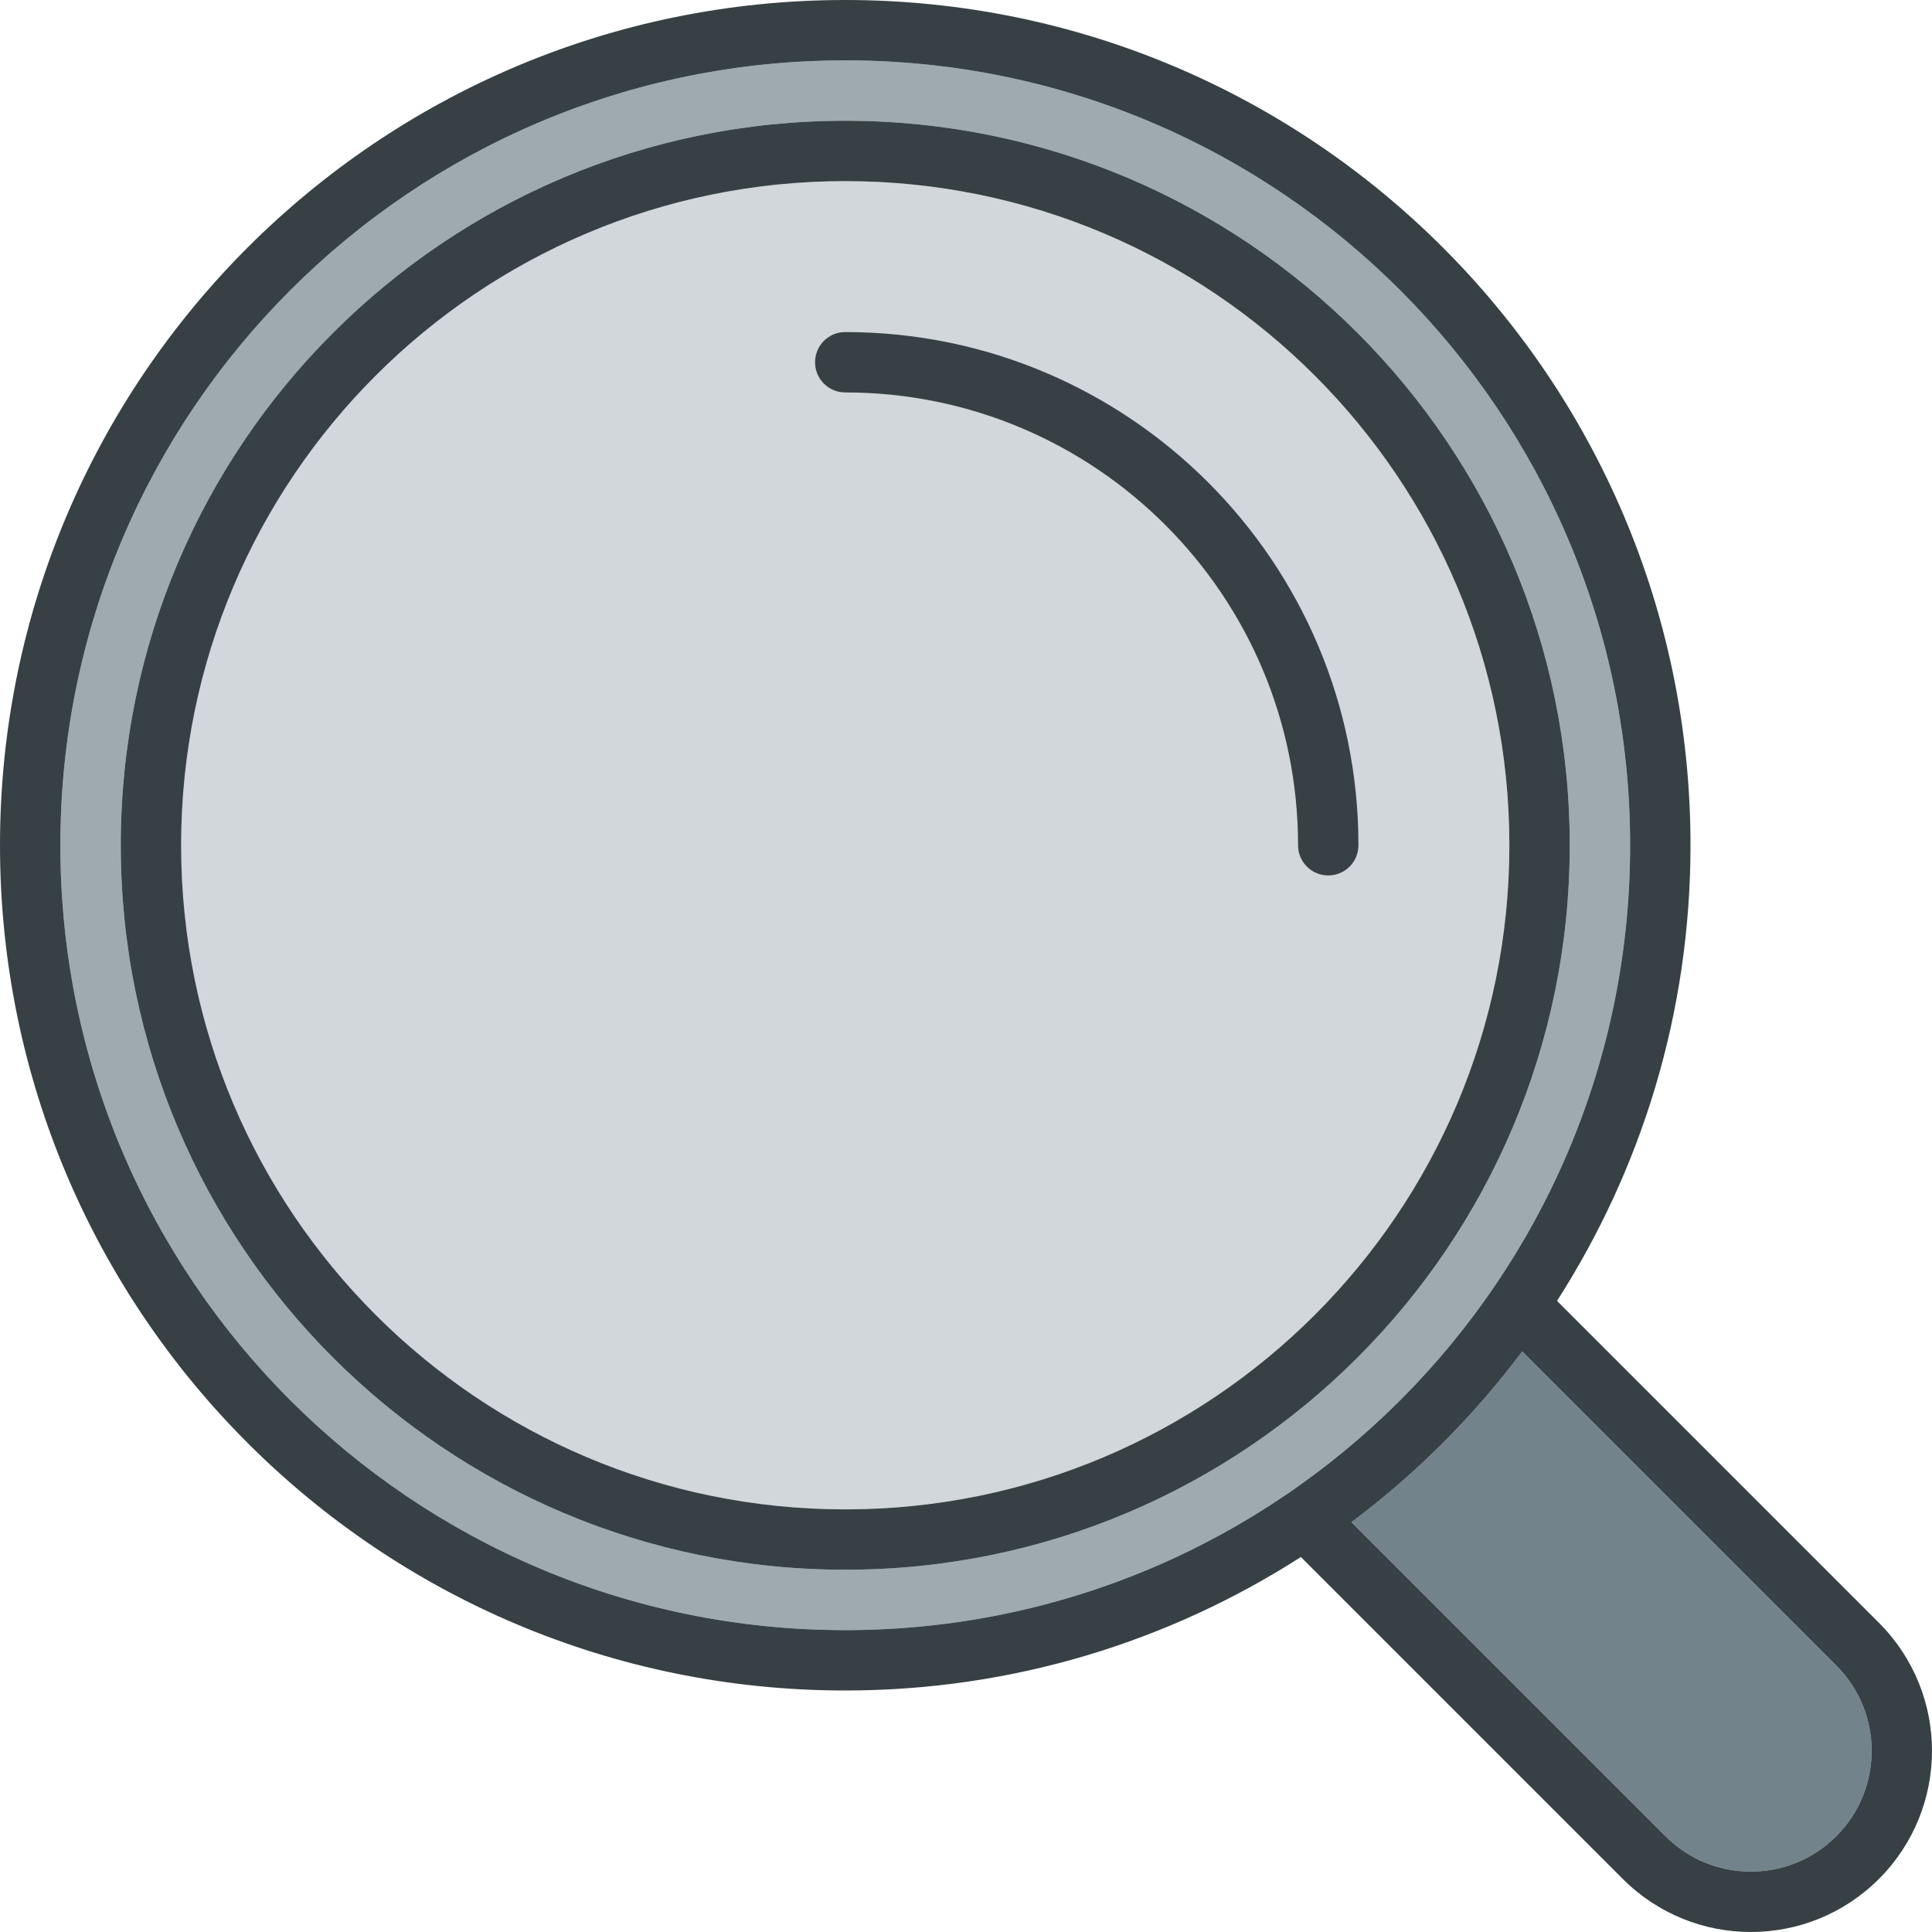
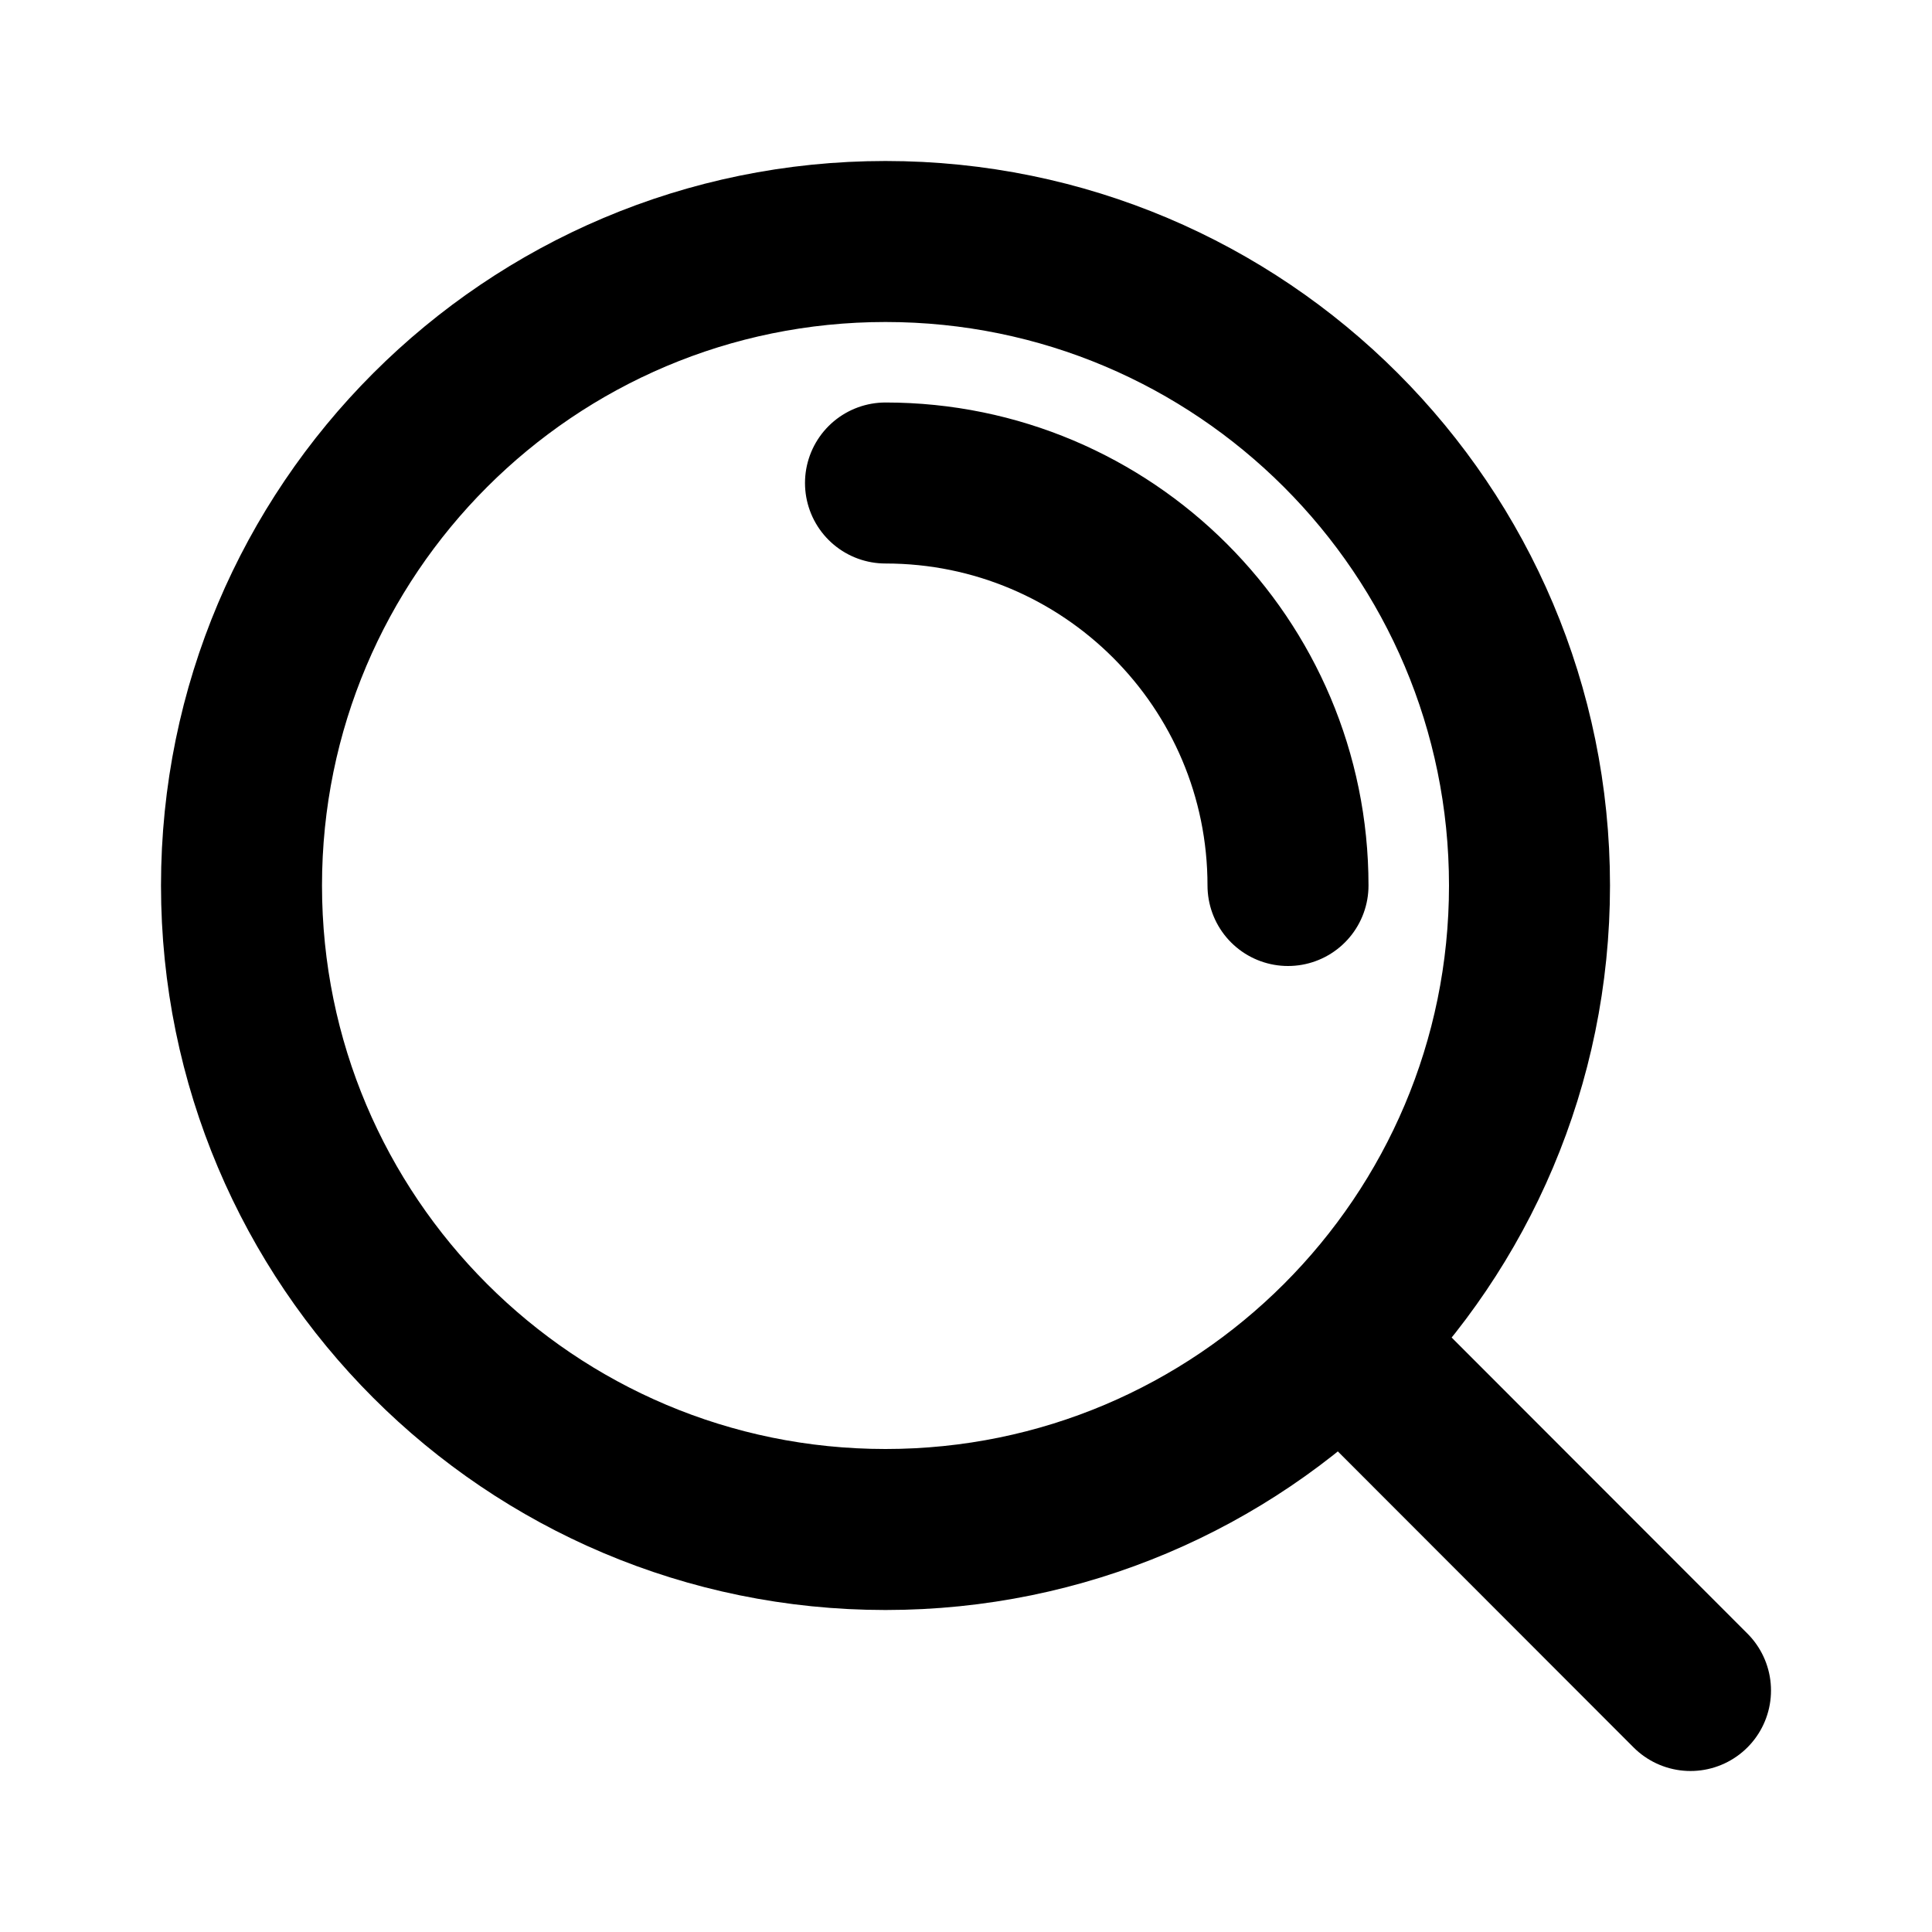
- <svg xmlns="http://www.w3.org/2000/svg" id="SvgjsSvg1001" width="288" height="288" version="1.1">
-   <defs id="SvgjsDefs1002" />
-   <g id="SvgjsG1008">
-     <svg enable-background="new 0 0 64 64" version="1.0" viewBox="0 0 64 64" width="288" height="288">
-       <path fill="#72838b" d="M55.172,60.828c1.562,1.562,4.094,1.562,5.656,0s1.562-4.096,0-5.657L50.426,44.769    c-1.606,2.144-3.513,4.05-5.657,5.656L55.172,60.828z" class="svgShape color45aab8-0 selectable" />
-       <circle cx="28" cy="28" r="22" fill="#d1d7da" class="svgShape colorf9ebb2-1 selectable" />
-       <path fill="#9eaab0" d="M28,2C13.641,2,2,13.641,2,28s11.641,26,26,26s26-11.641,26-26S42.359,2,28,2z M28,52   C14.745,52,4,41.255,4,28S14.745,4,28,4s24,10.745,24,24S41.255,52,28,52z" class="svgShape colorf76d57-2 selectable" />
-       <path fill="#374044" d="M62.242,53.757L51.578,43.093C54.373,38.736,56,33.56,56,28C56,12.536,43.464,0,28,0S0,12.536,0,28    s12.536,28,28,28c5.56,0,10.736-1.627,15.093-4.422l10.664,10.664c2.344,2.344,6.142,2.344,8.485,0S64.586,56.101,62.242,53.757z     M28,54C13.641,54,2,42.359,2,28S13.641,2,28,2s26,11.641,26,26S42.359,54,28,54z M60.828,60.828    c-1.562,1.562-4.095,1.562-5.656,0L44.769,50.425c2.145-1.606,4.051-3.513,5.657-5.656l10.402,10.402    C62.391,56.732,62.391,59.266,60.828,60.828z" class="svgShape color394240-3 selectable" />
-       <path fill="#374044" d="M28,4C14.745,4,4,14.745,4,28s10.745,24,24,24s24-10.745,24-24S41.255,4,28,4z M28,50    C15.85,50,6,40.15,6,28S15.85,6,28,6s22,9.85,22,22S40.15,50,28,50z" class="svgShape color394240-4 selectable" />
-       <path fill="#374044" d="M28,11c-0.553,0-1,0.447-1,1s0.447,1,1,1c8.284,0,15,6.716,15,15c0,0.553,0.447,1,1,1s1-0.447,1-1    C45,18.611,37.389,11,28,11z" class="svgShape color394240-5 selectable" />
-     </svg>
-   </g>
+ <svg xmlns="http://www.w3.org/2000/svg" width="800px" height="800px" viewBox="0 0 24 24" fill="none">
+   <path d="M11 6C13.761 6 16 8.239 16 11M16.659 16.655L21 21M19 11C19 15.418 15.418 19 11 19C6.582 19 3 15.418 3 11C3 6.582 6.582 3 11 3C15.418 3 19 6.582 19 11Z" stroke="#000000" stroke-width="2" stroke-linecap="round" stroke-linejoin="round" />
</svg>
